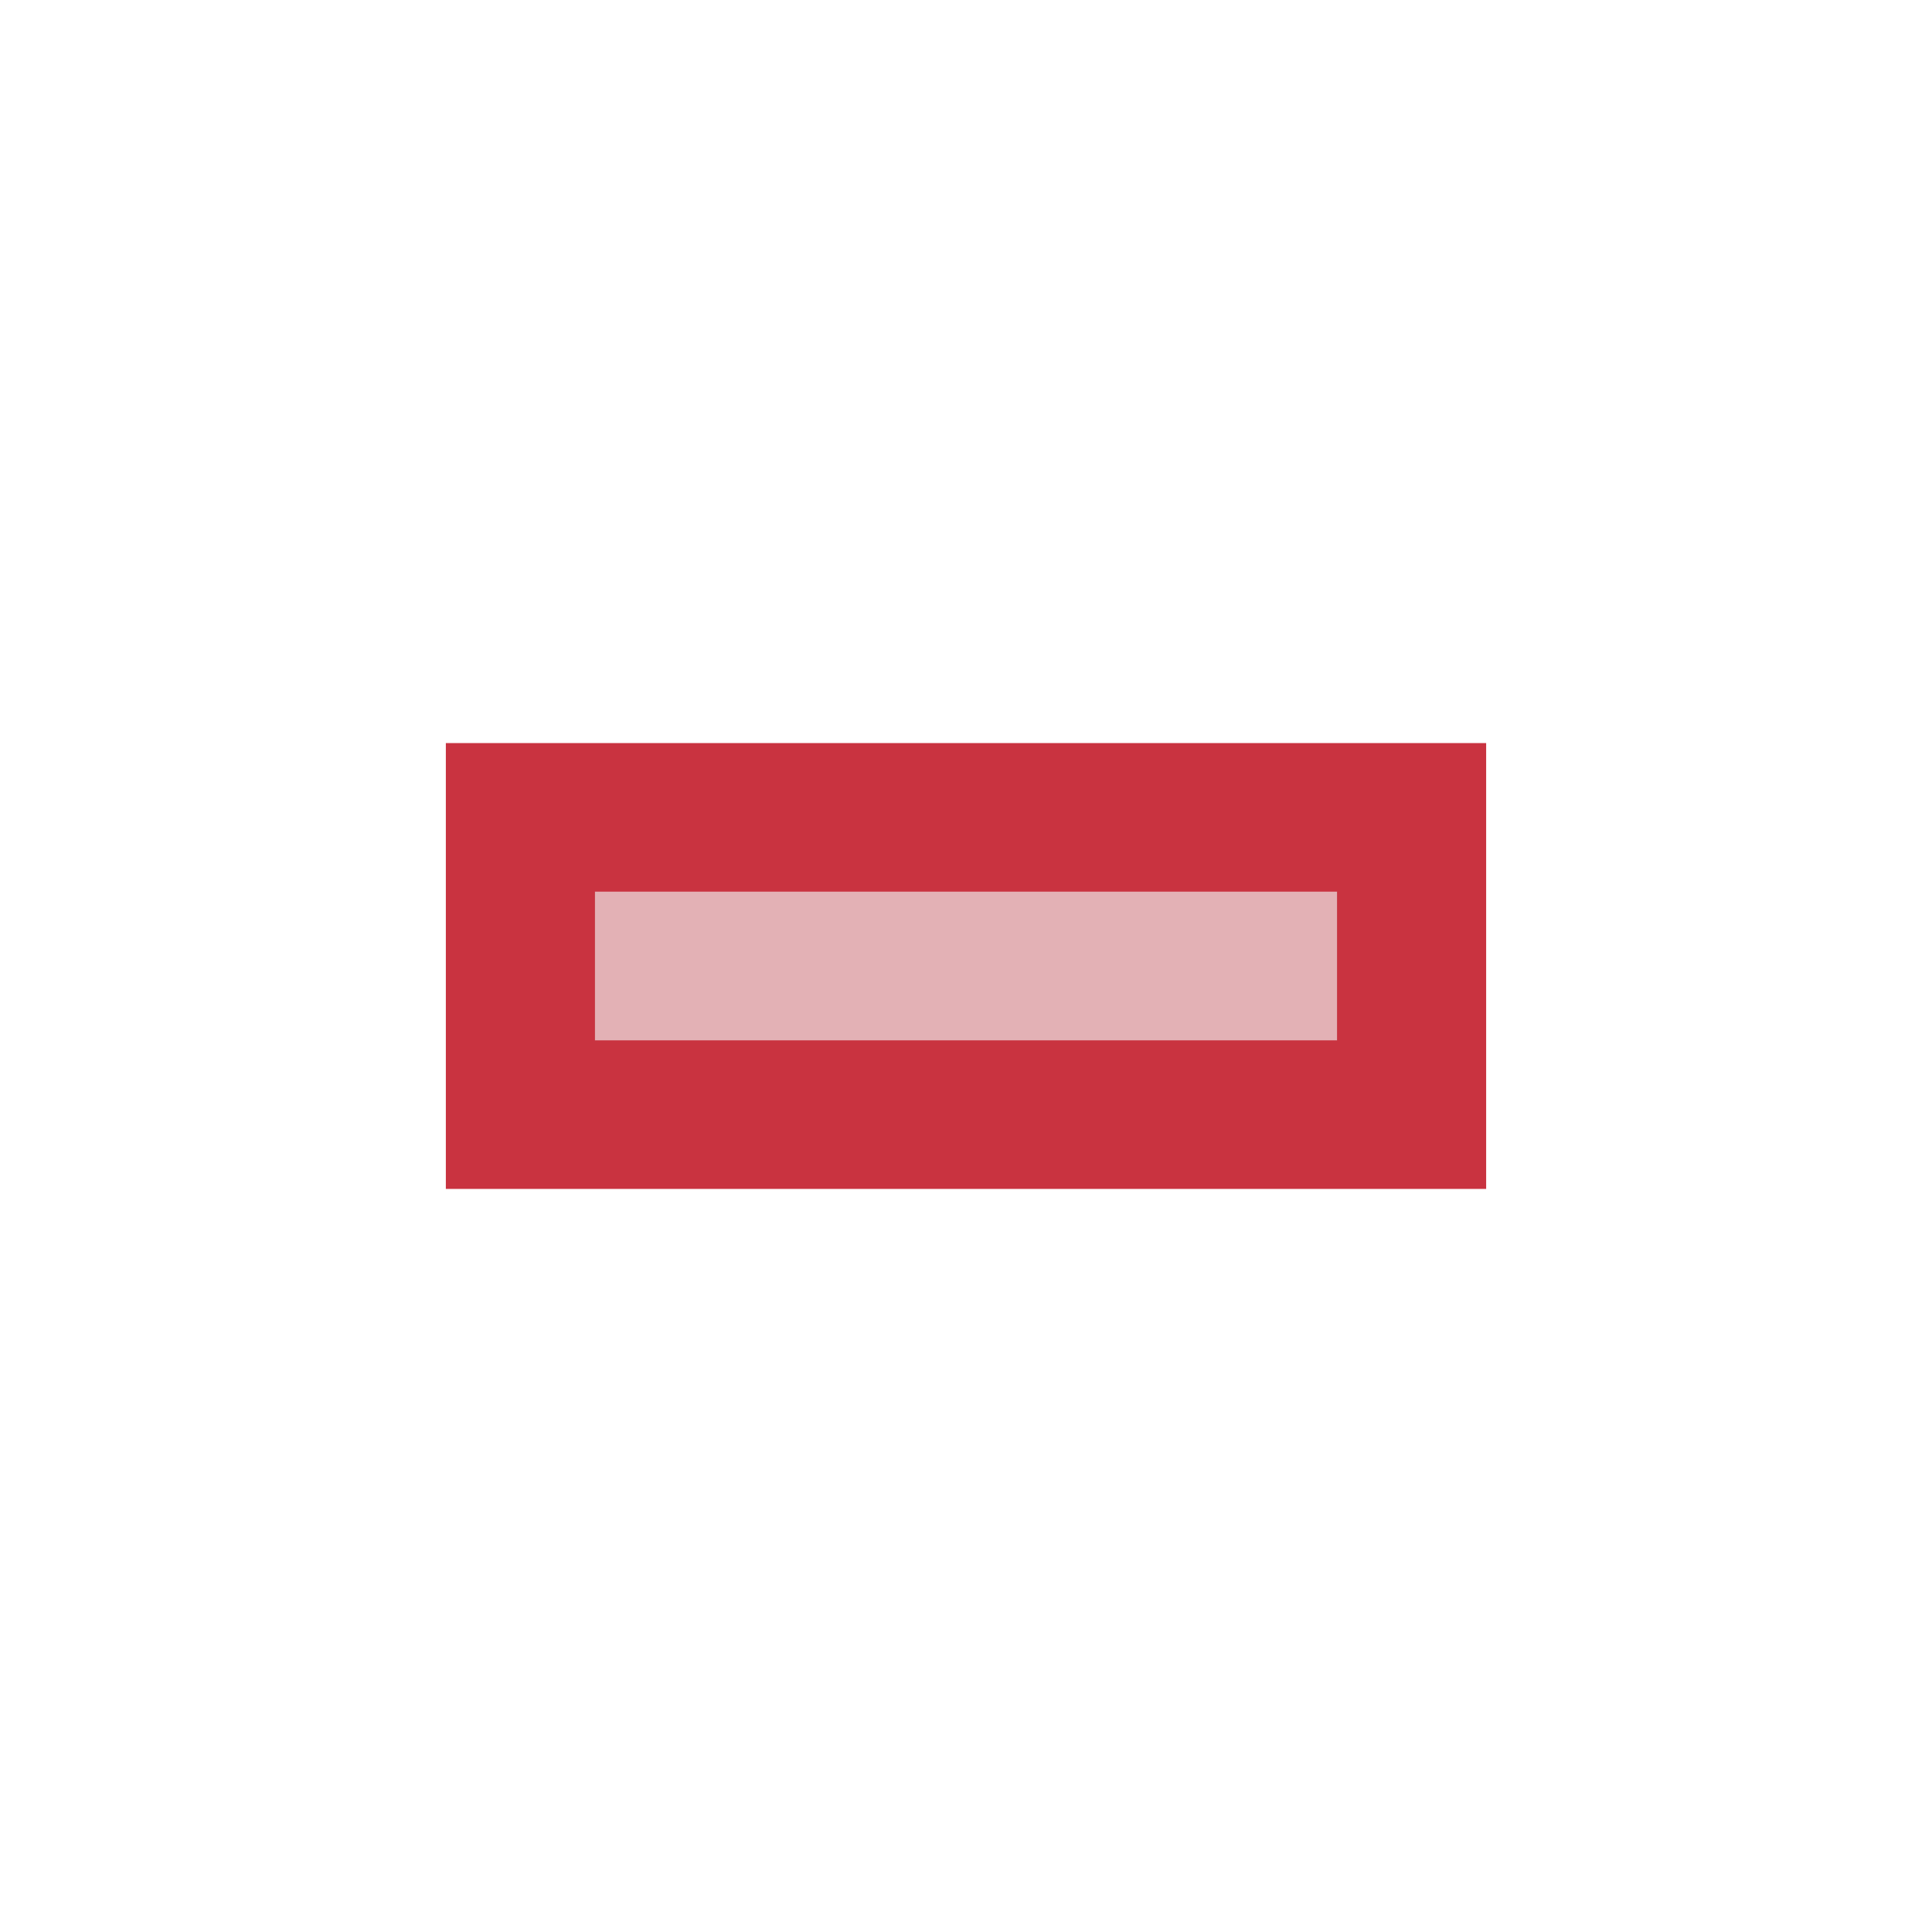
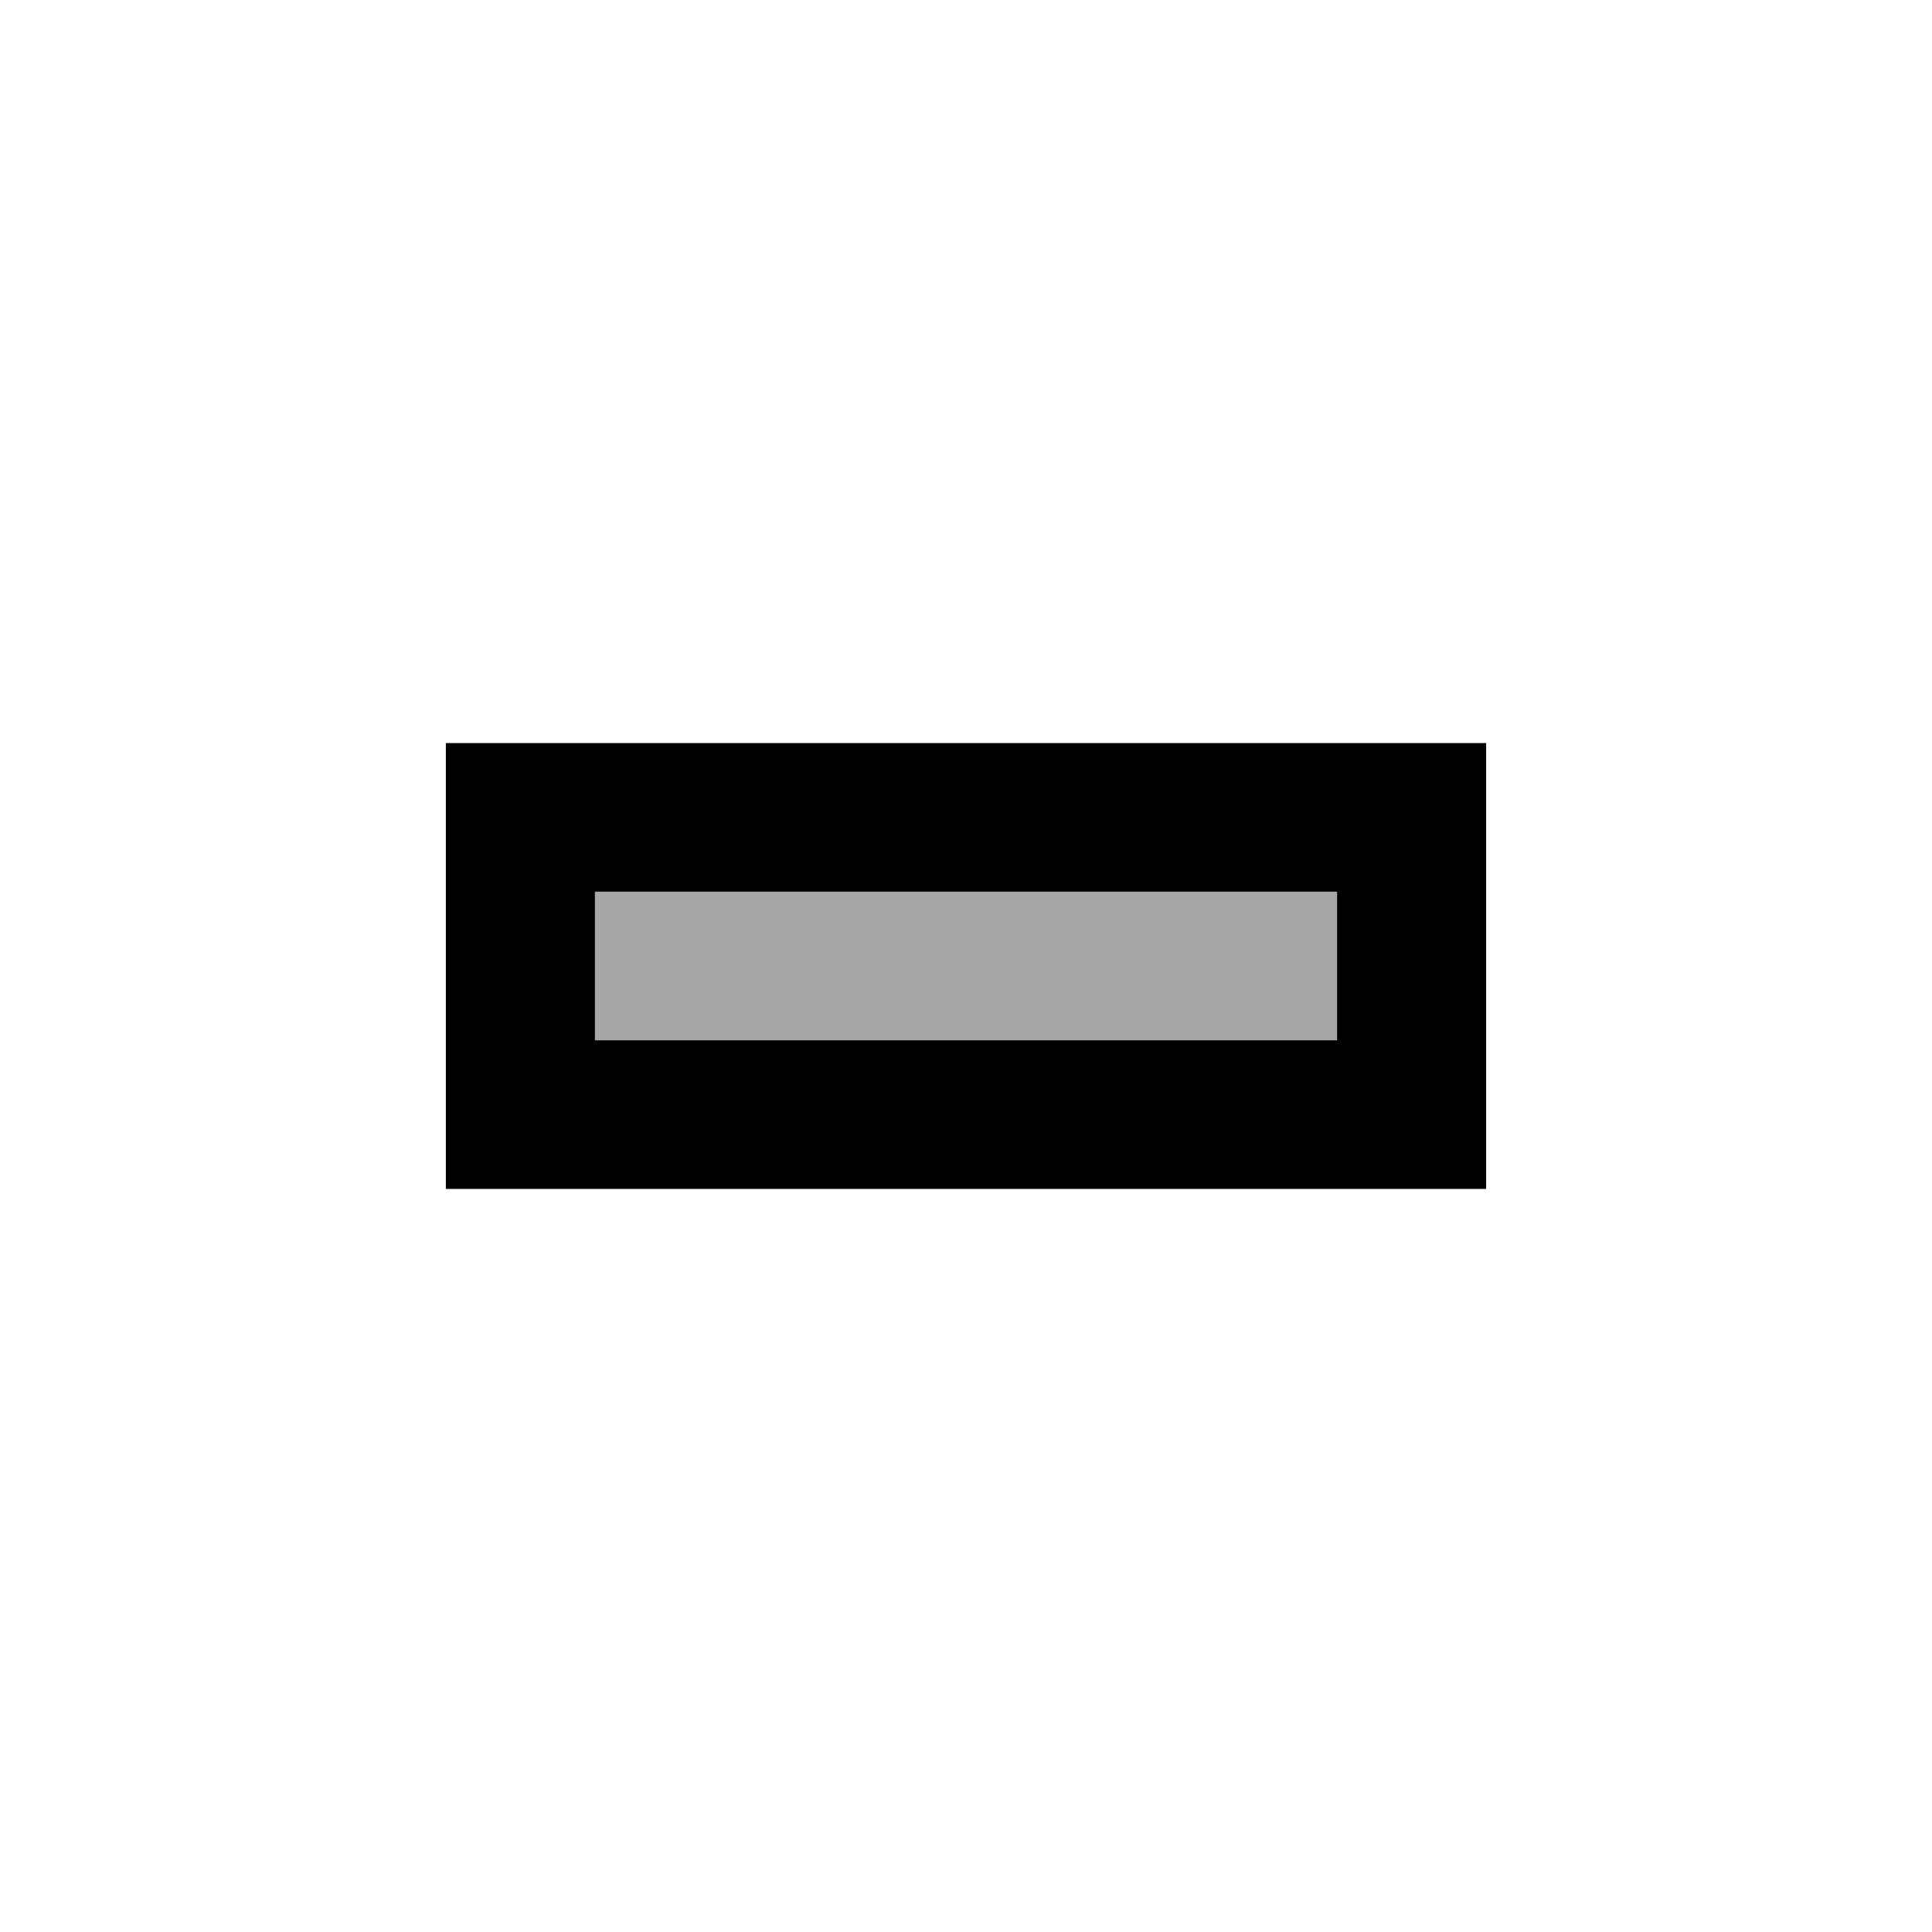
<svg xmlns="http://www.w3.org/2000/svg" version="1.1" viewBox="0 0 13 13">
-   <path d="m3 5v3h7v-3zm1.003 1h4.994v1h-4.994z" fill="#b01" fill-opacity=".8" stroke-width="3.8" />
-   <rect x="4" y="6" width="5" height="1" ry="0" fill="#a5000f" fill-opacity=".305" />
+   <path d="m3 5v3h7v-3zm1.003 1h4.994v1h-4.994z" />
+   <rect x="4" y="6" width="5" height="1" ry="0" fill-opacity=".35" />
</svg>
